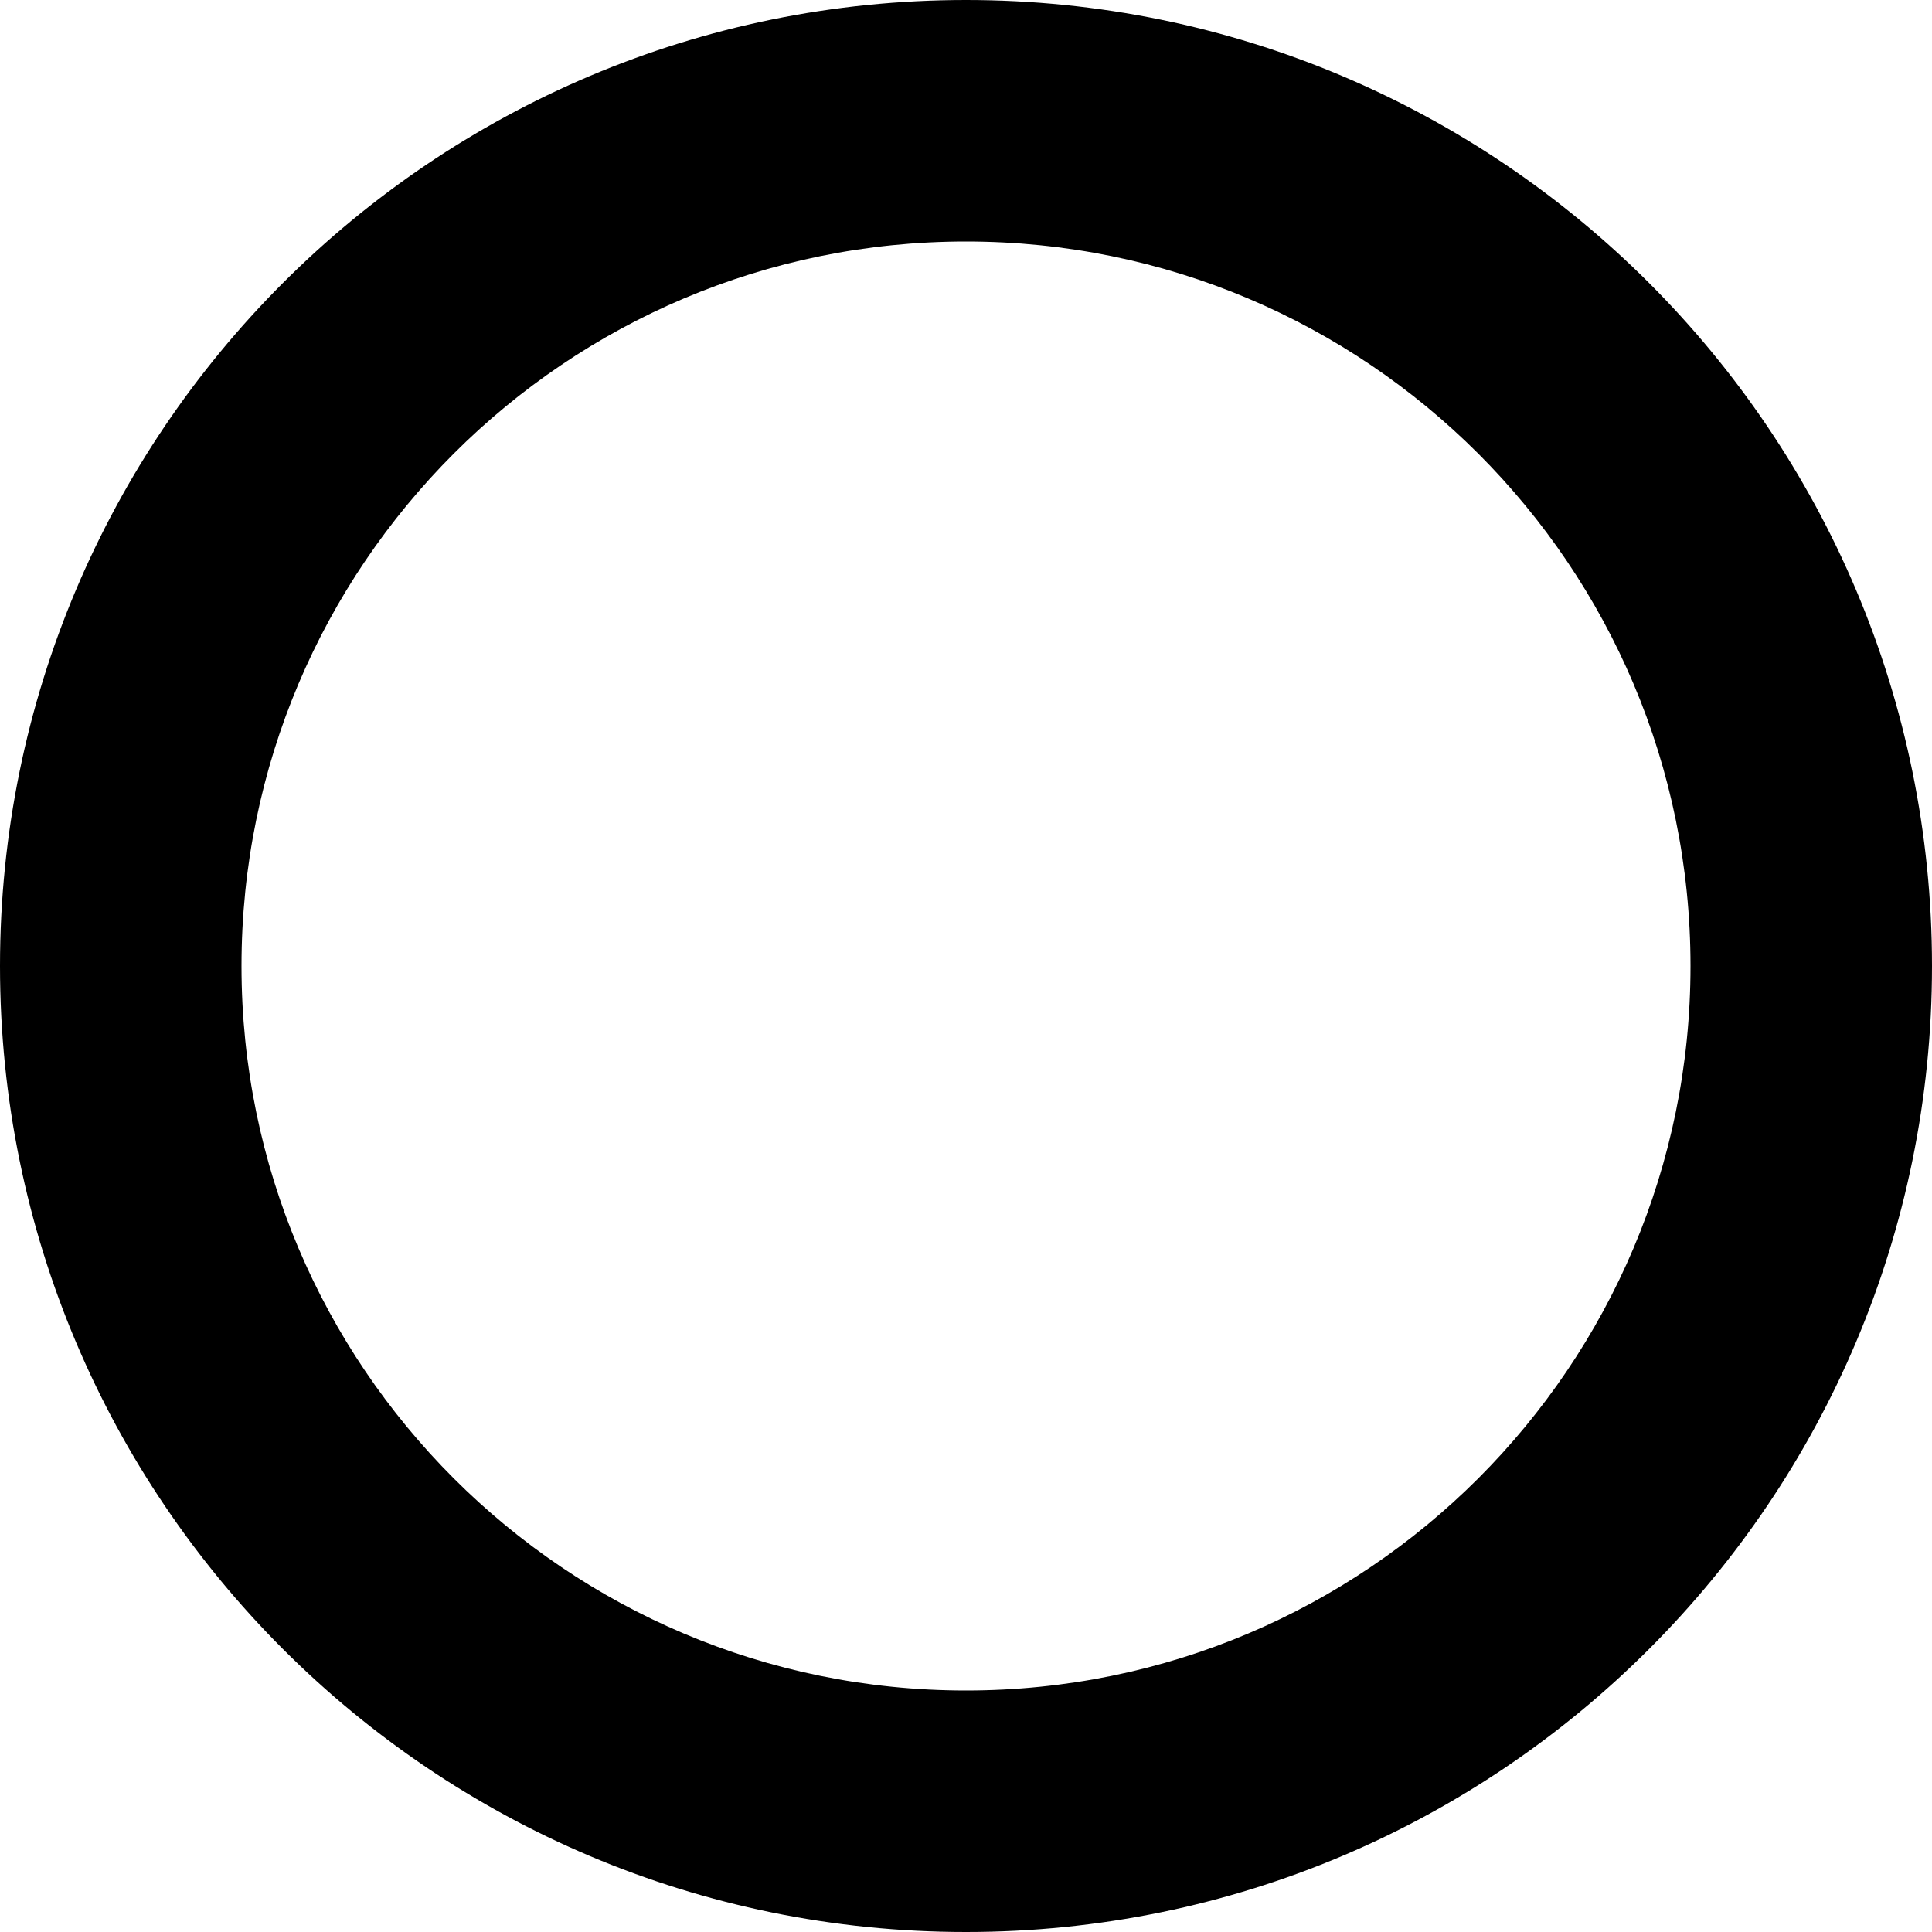
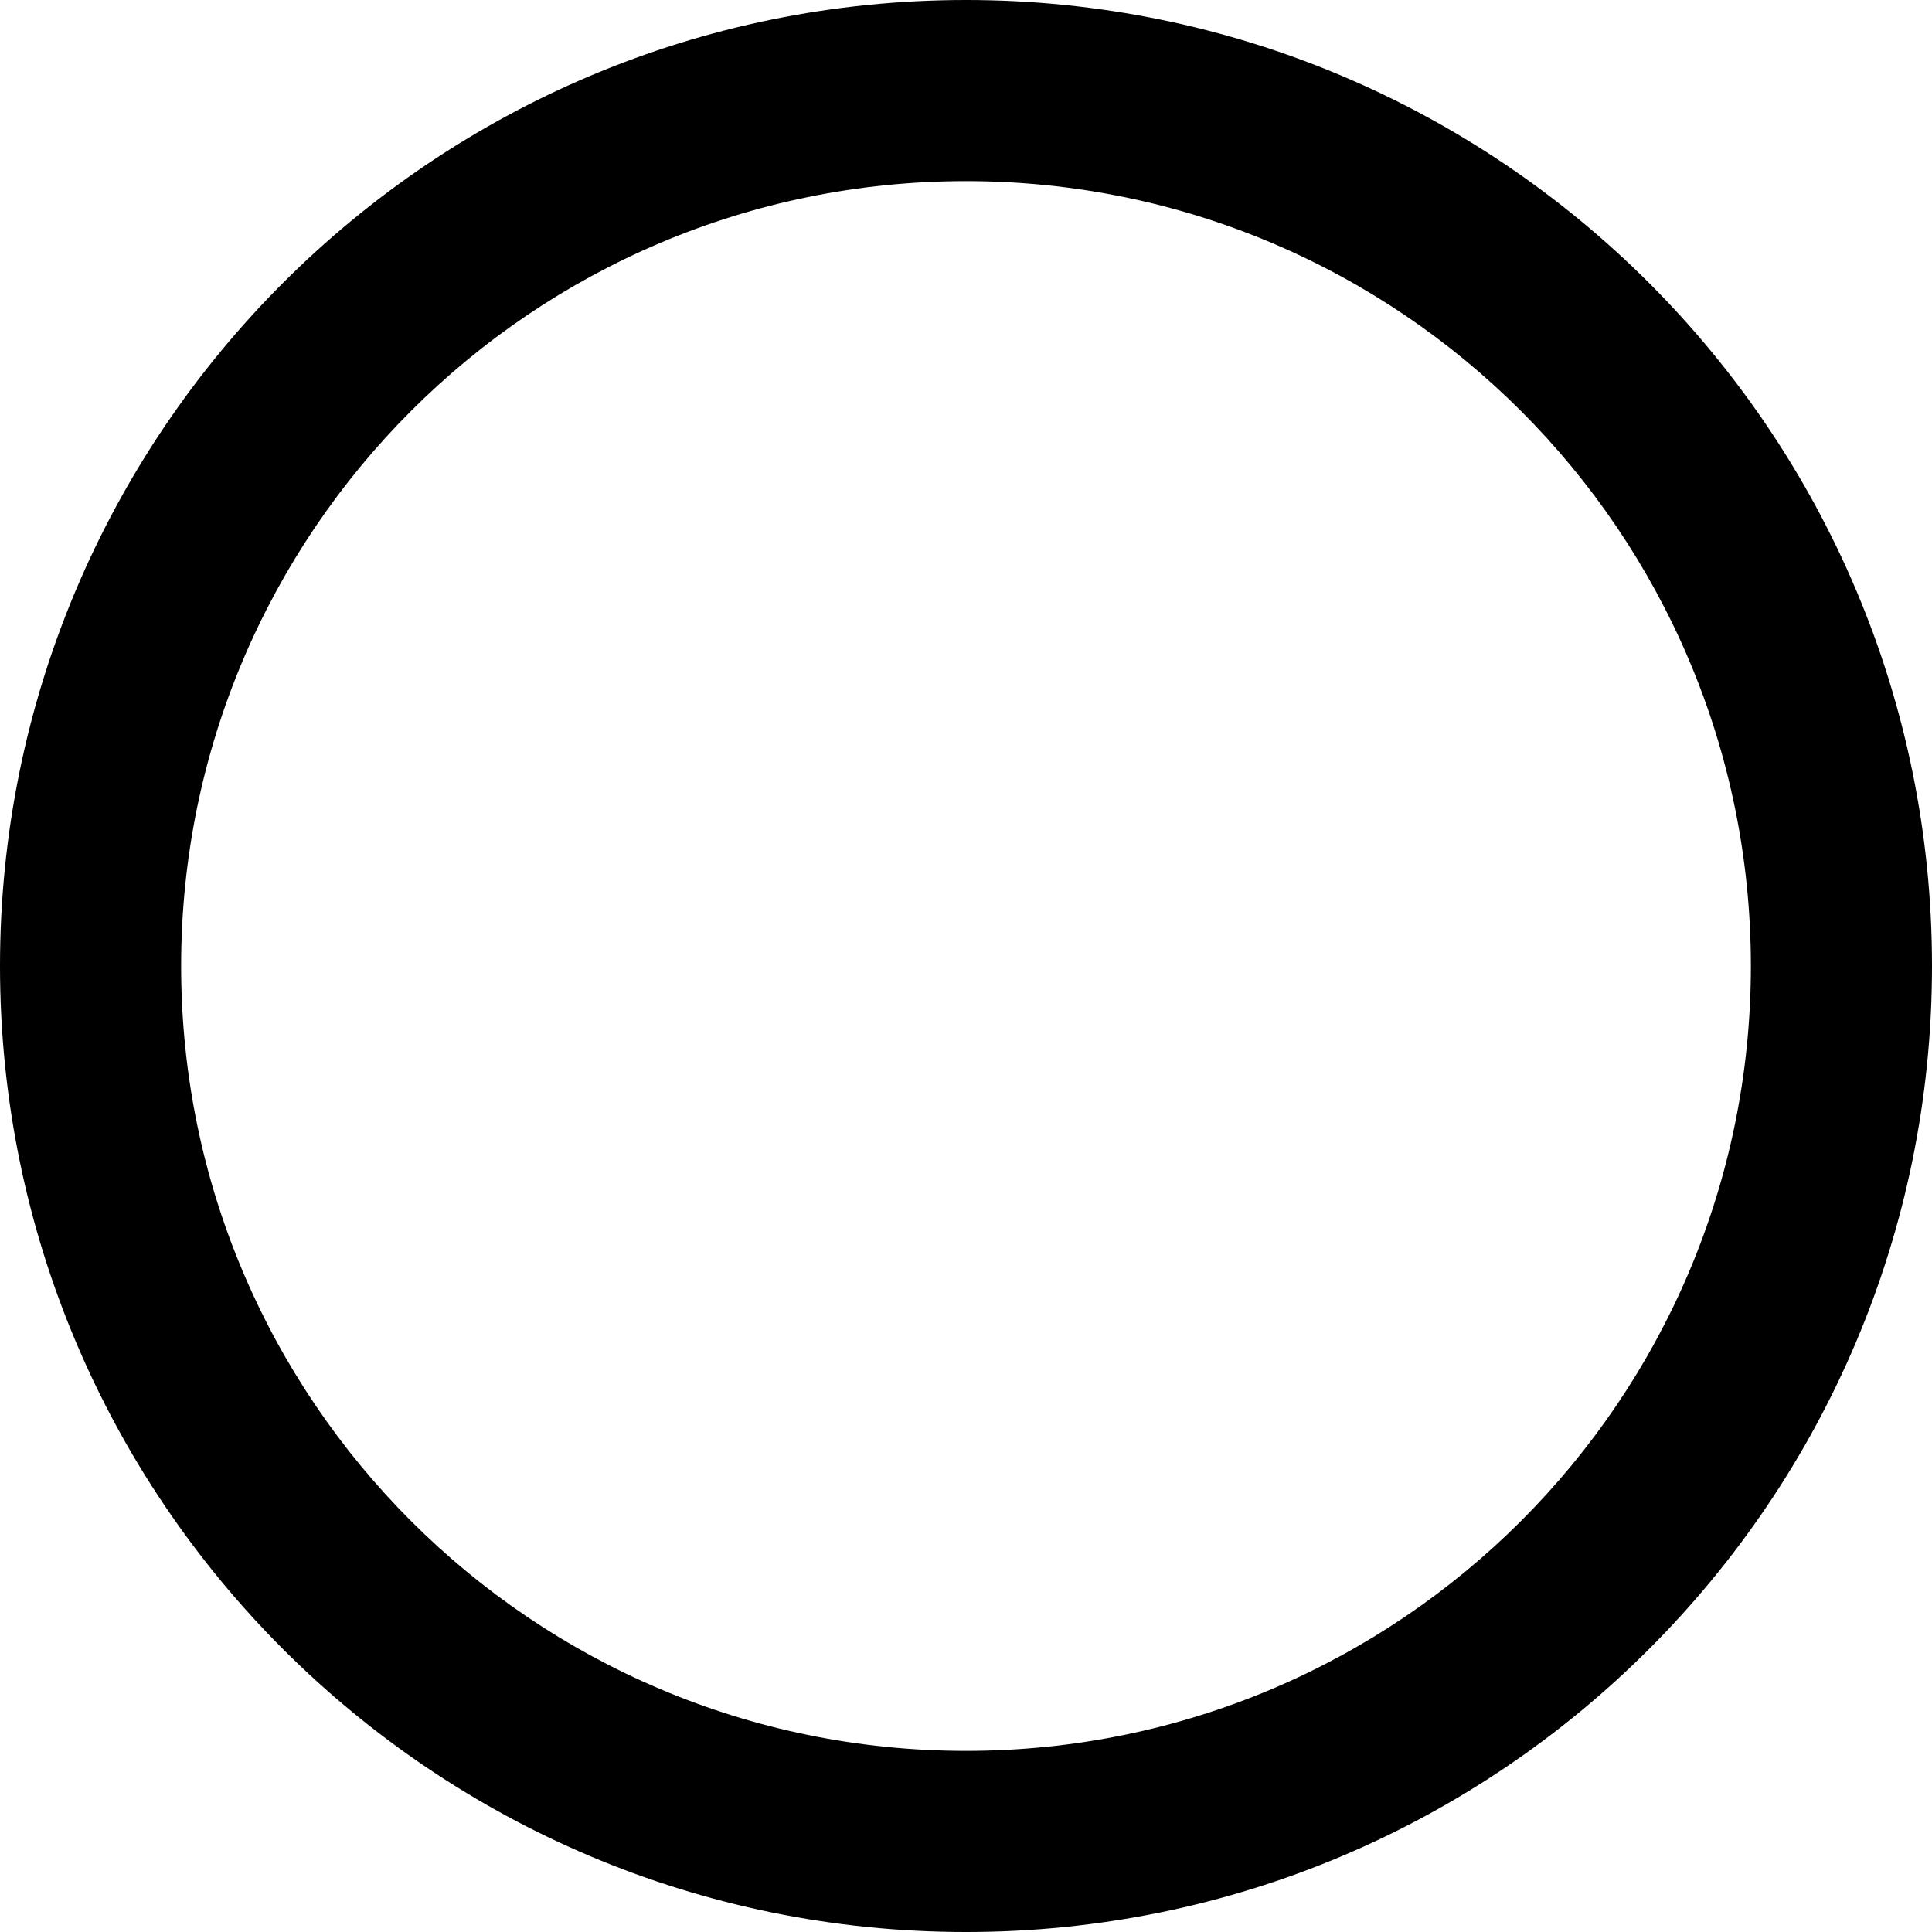
<svg xmlns="http://www.w3.org/2000/svg" width="16" height="16" viewBox="0 0 16 16">
  <g fill="none" fill-rule="evenodd">
-     <path fill="#000" d="M8 14c3.314 0 6-2.686 6-6s-2.686-6-6-6-6 2.686-6 6 2.686 6 6 6zm0 2c-4.418 0-8-3.582-8-8s3.582-8 8-8 8 3.582 8 8-3.582 8-8 8z" />
+     <path fill="#000" d="M8 14.5c3.59 0 6.5-2.91 6.5-6.5S11.59 1.5 8 1.5 1.5 4.41 1.5 8s2.91 6.5 6.5 6.5zM8 16c-4.418 0-8-3.582-8-8s3.582-8 8-8 8 3.582 8 8-3.582 8-8 8z" />
  </g>
</svg>
